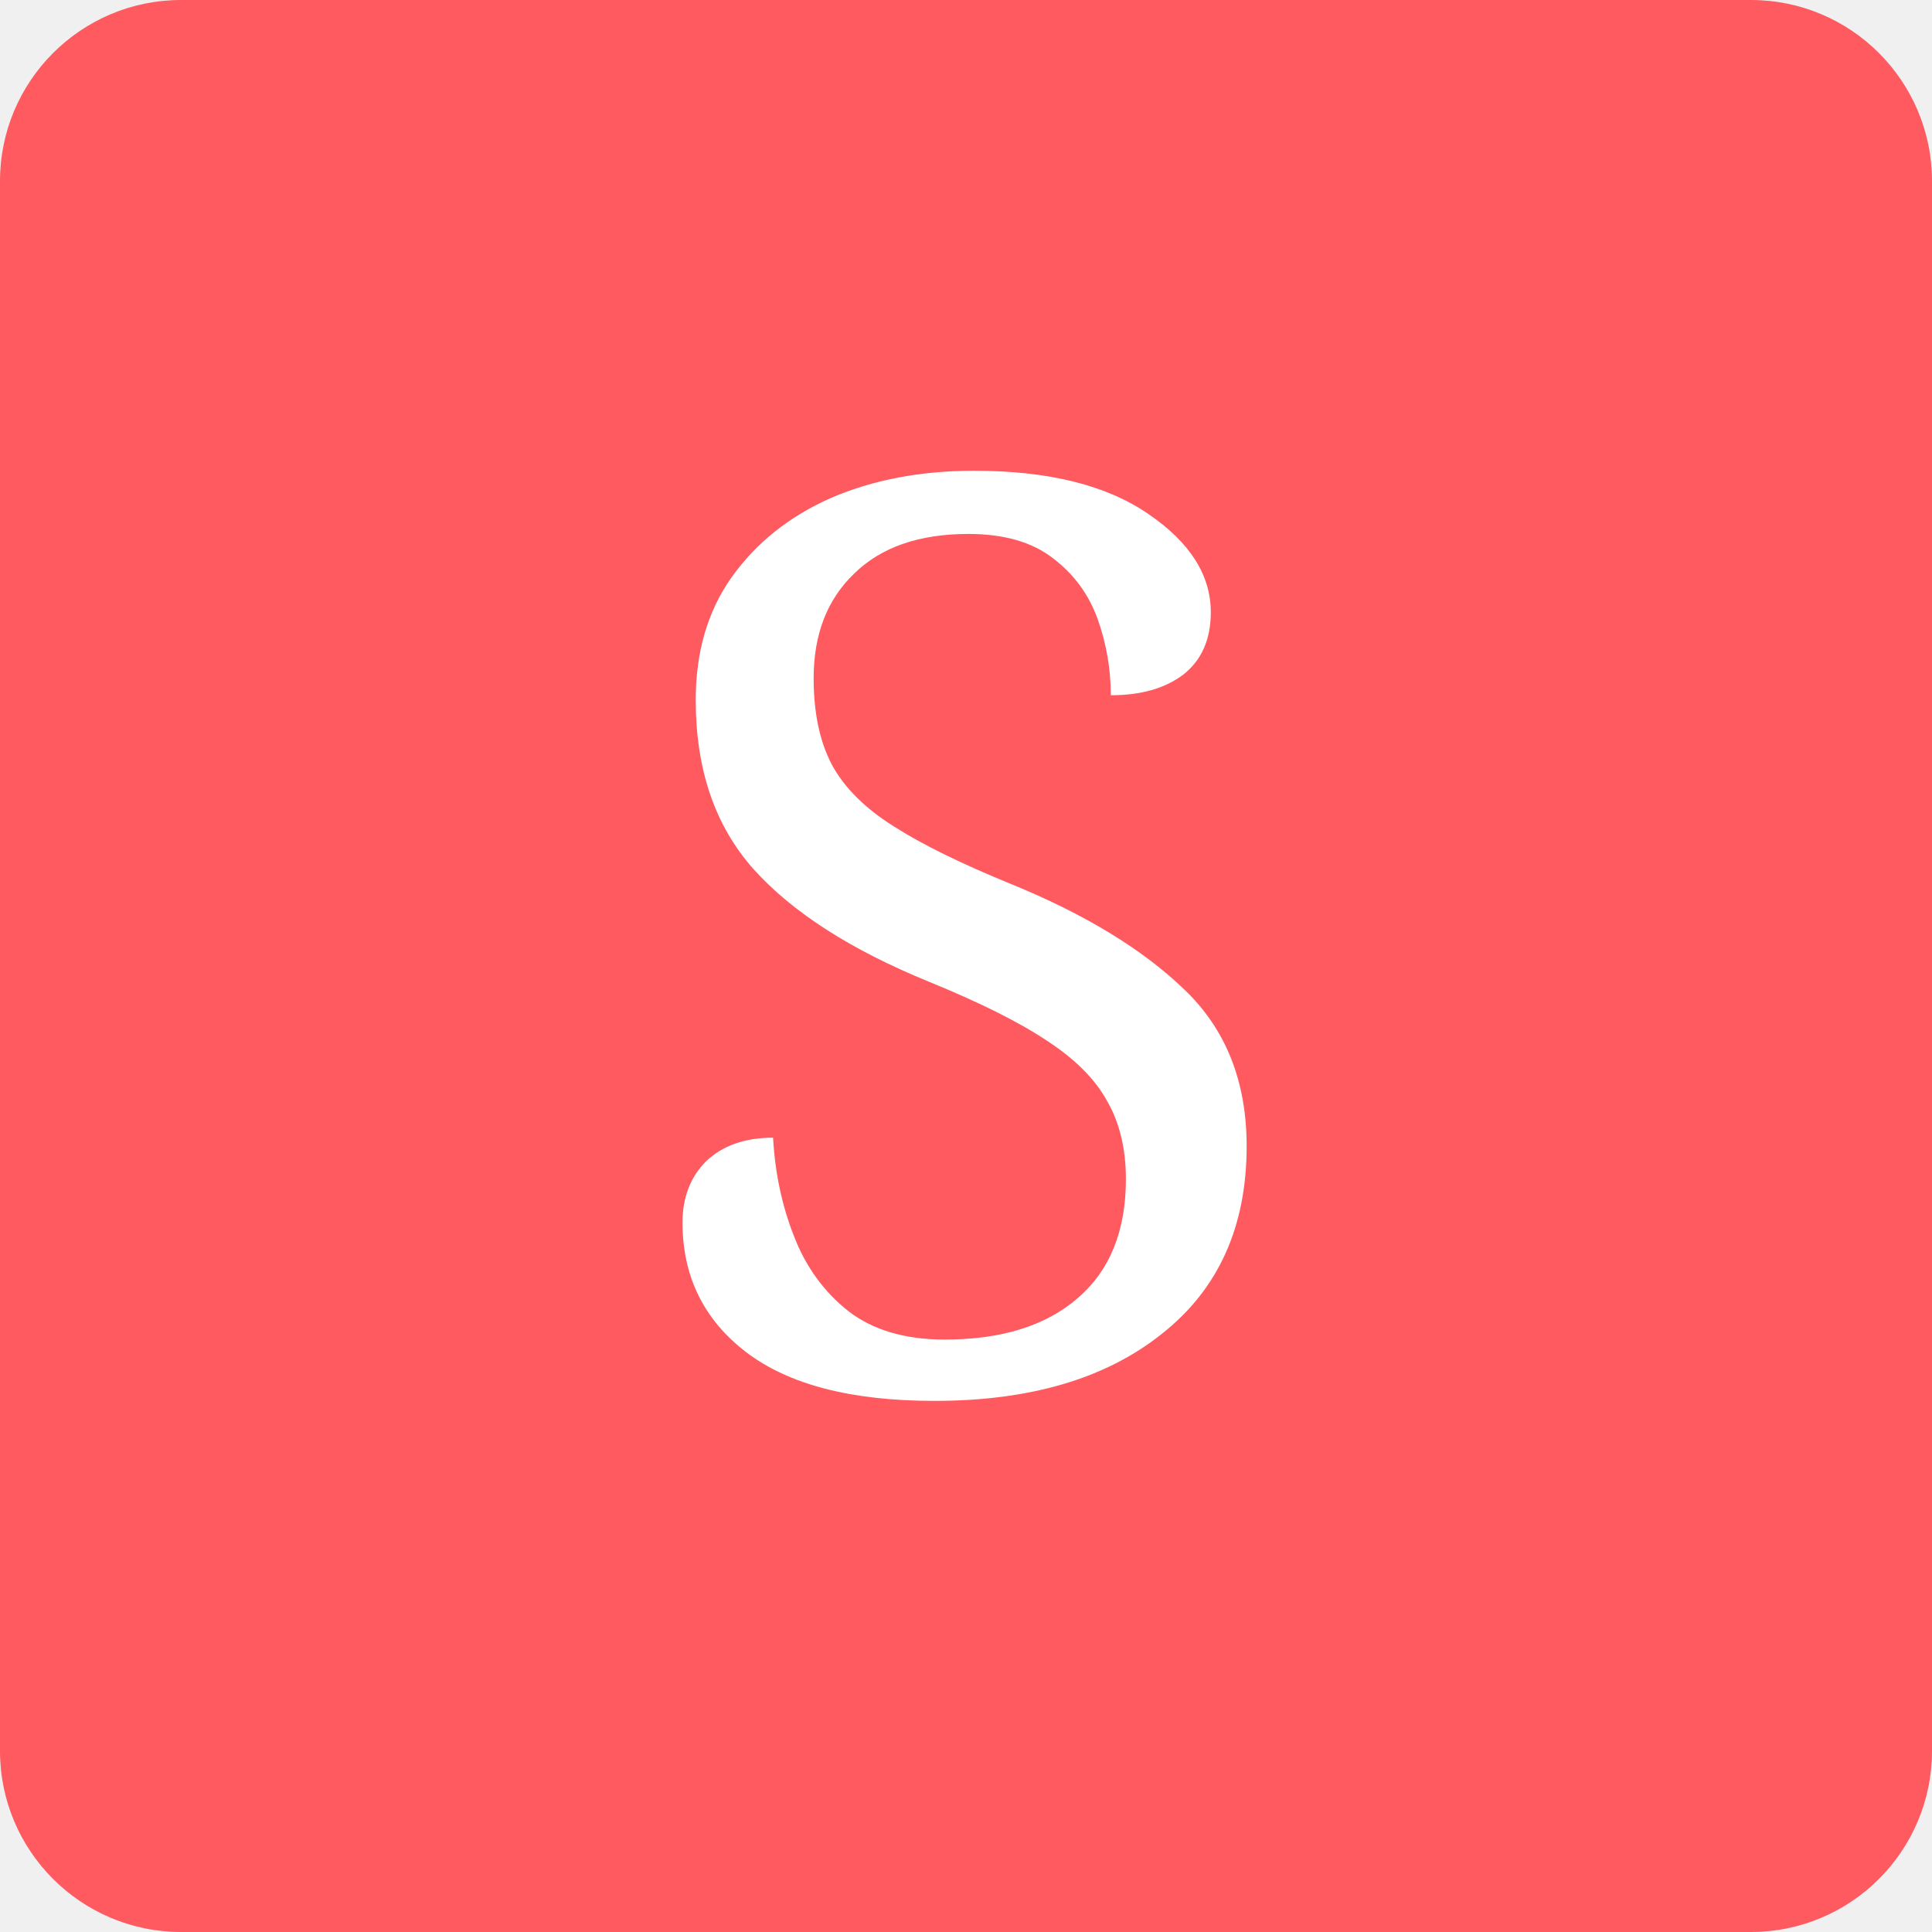
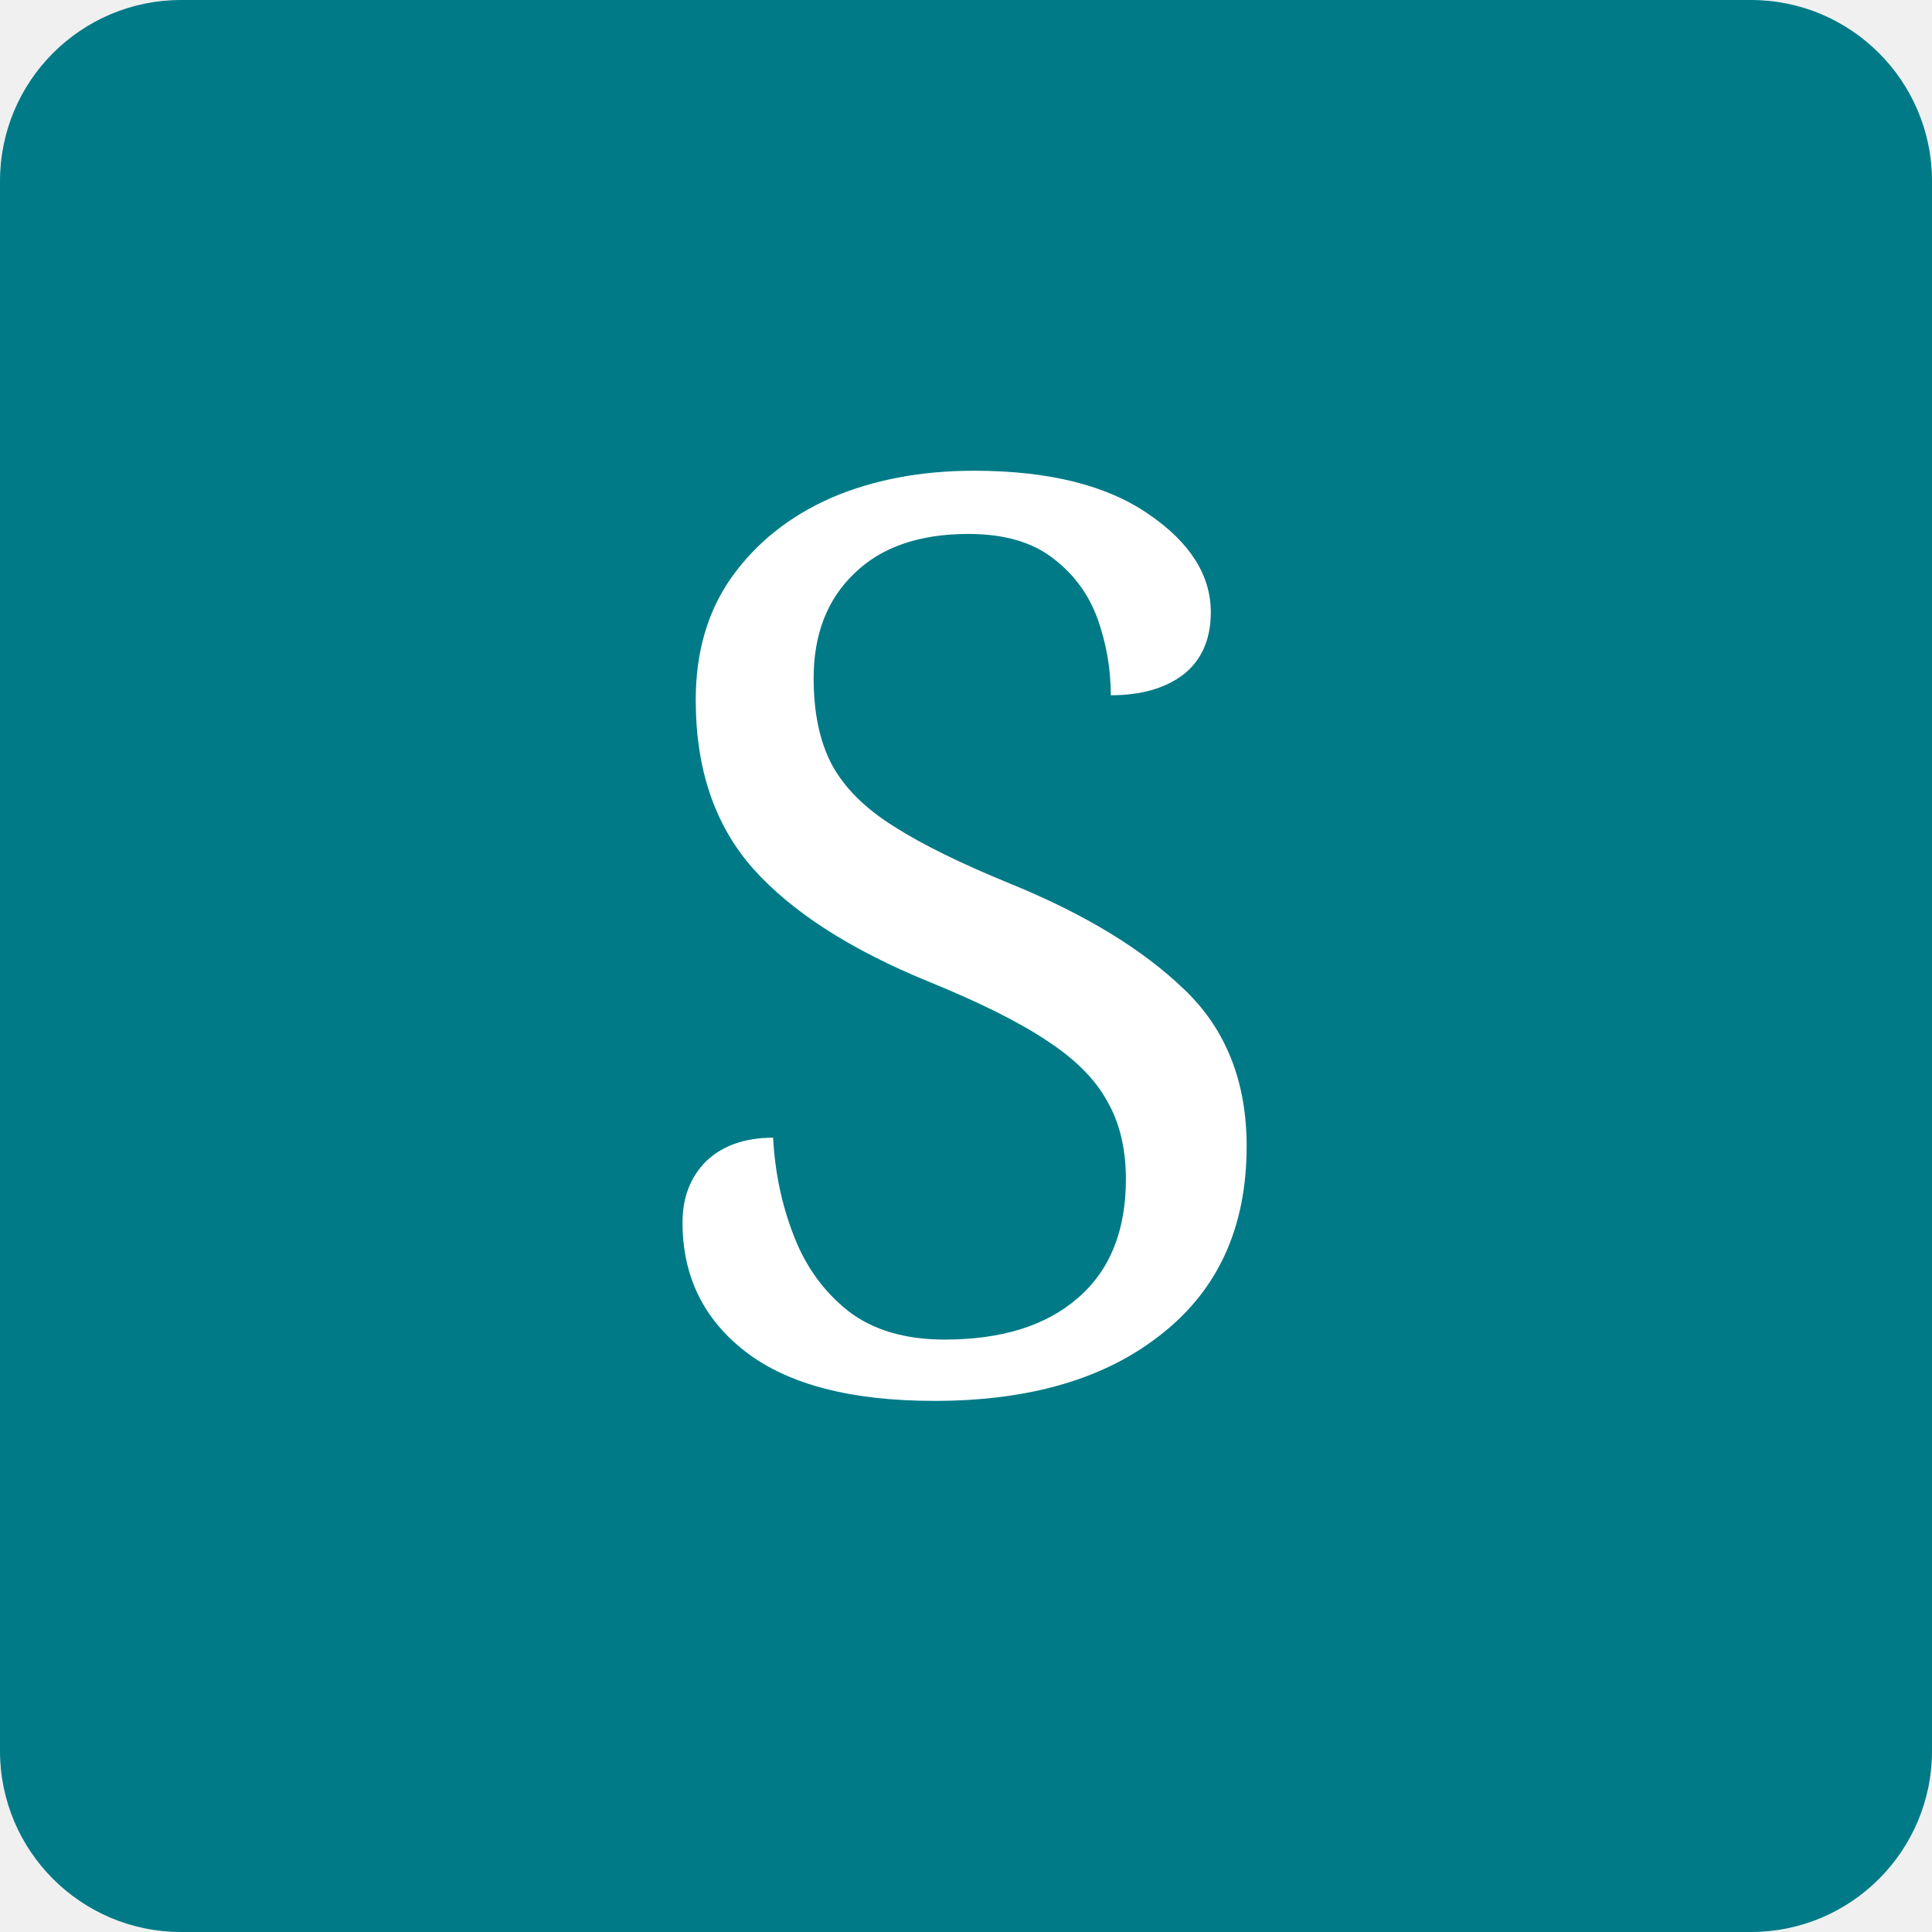
<svg xmlns="http://www.w3.org/2000/svg" viewBox="0 0 32 32">
-   <rect width="32" height="32" rx="3" fill="#ff5a5f" />
+   <rect width="32" height="32" rx="3" fill="#007a87" />
  <text x="16" y="23" font-family="Fraunces, 'Iowan Old Style', Georgia, serif" font-weight="500" font-size="21" fill="#fff" text-anchor="middle">S</text>
</svg>
